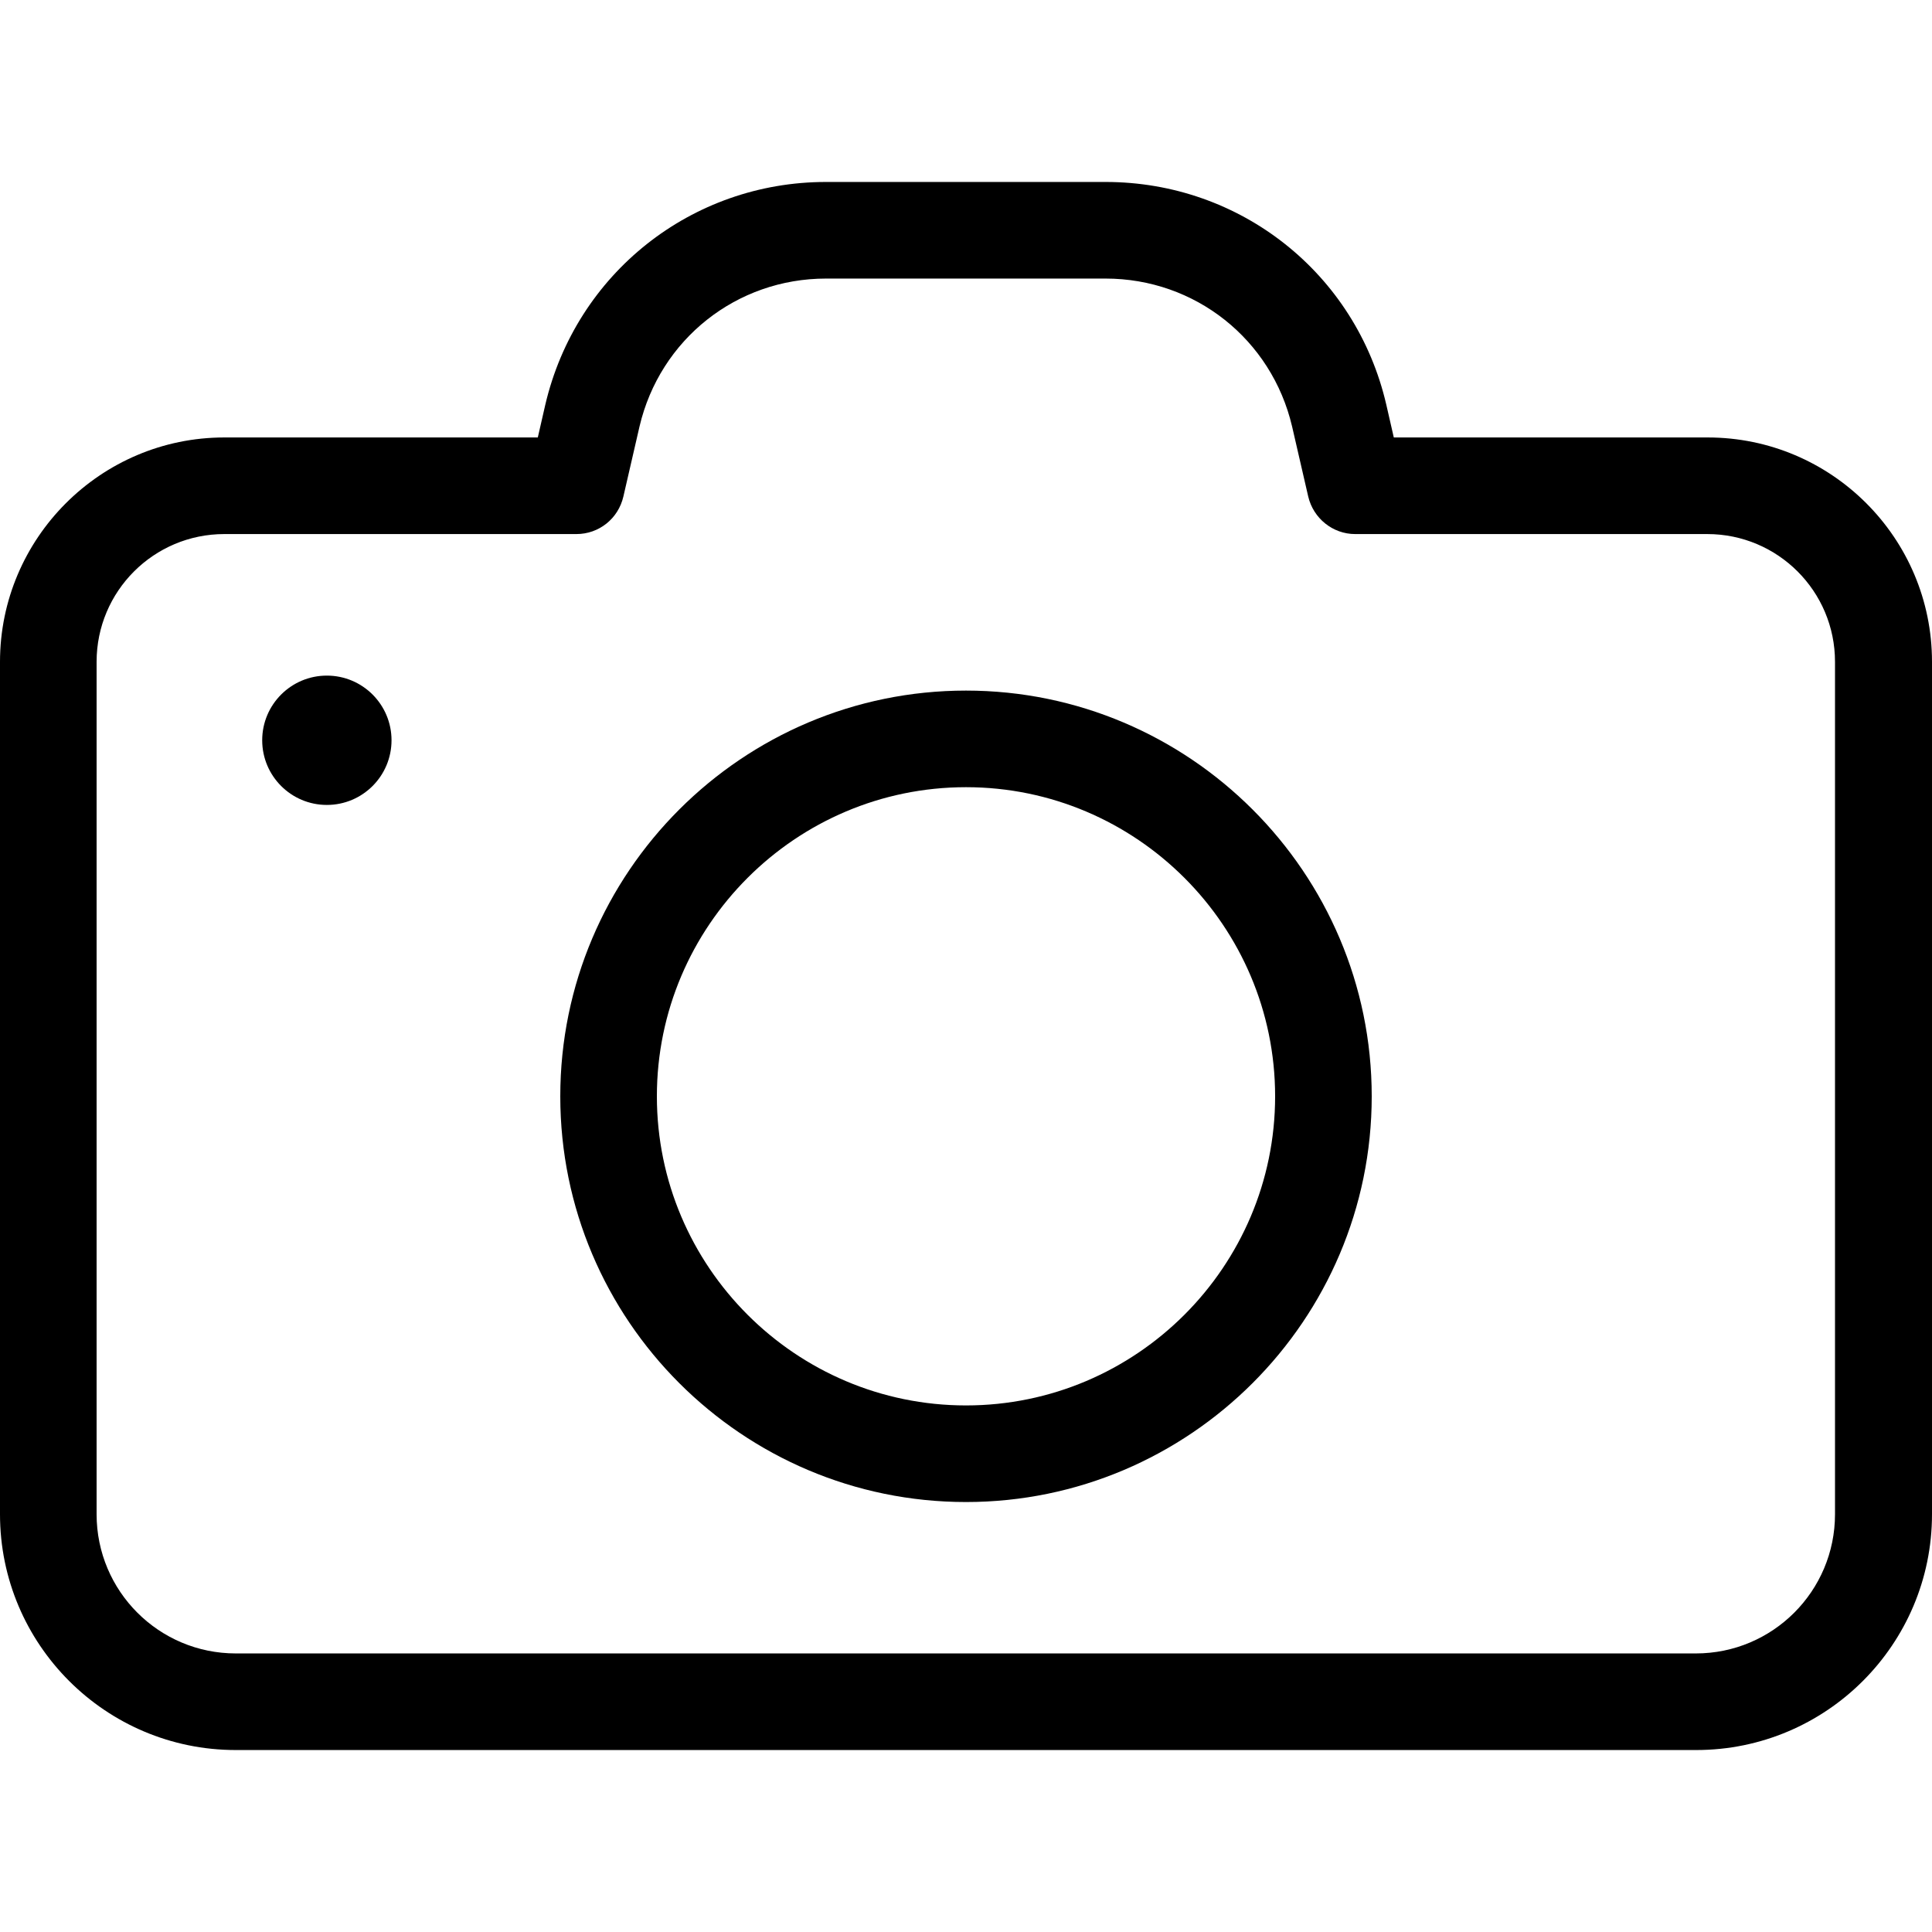
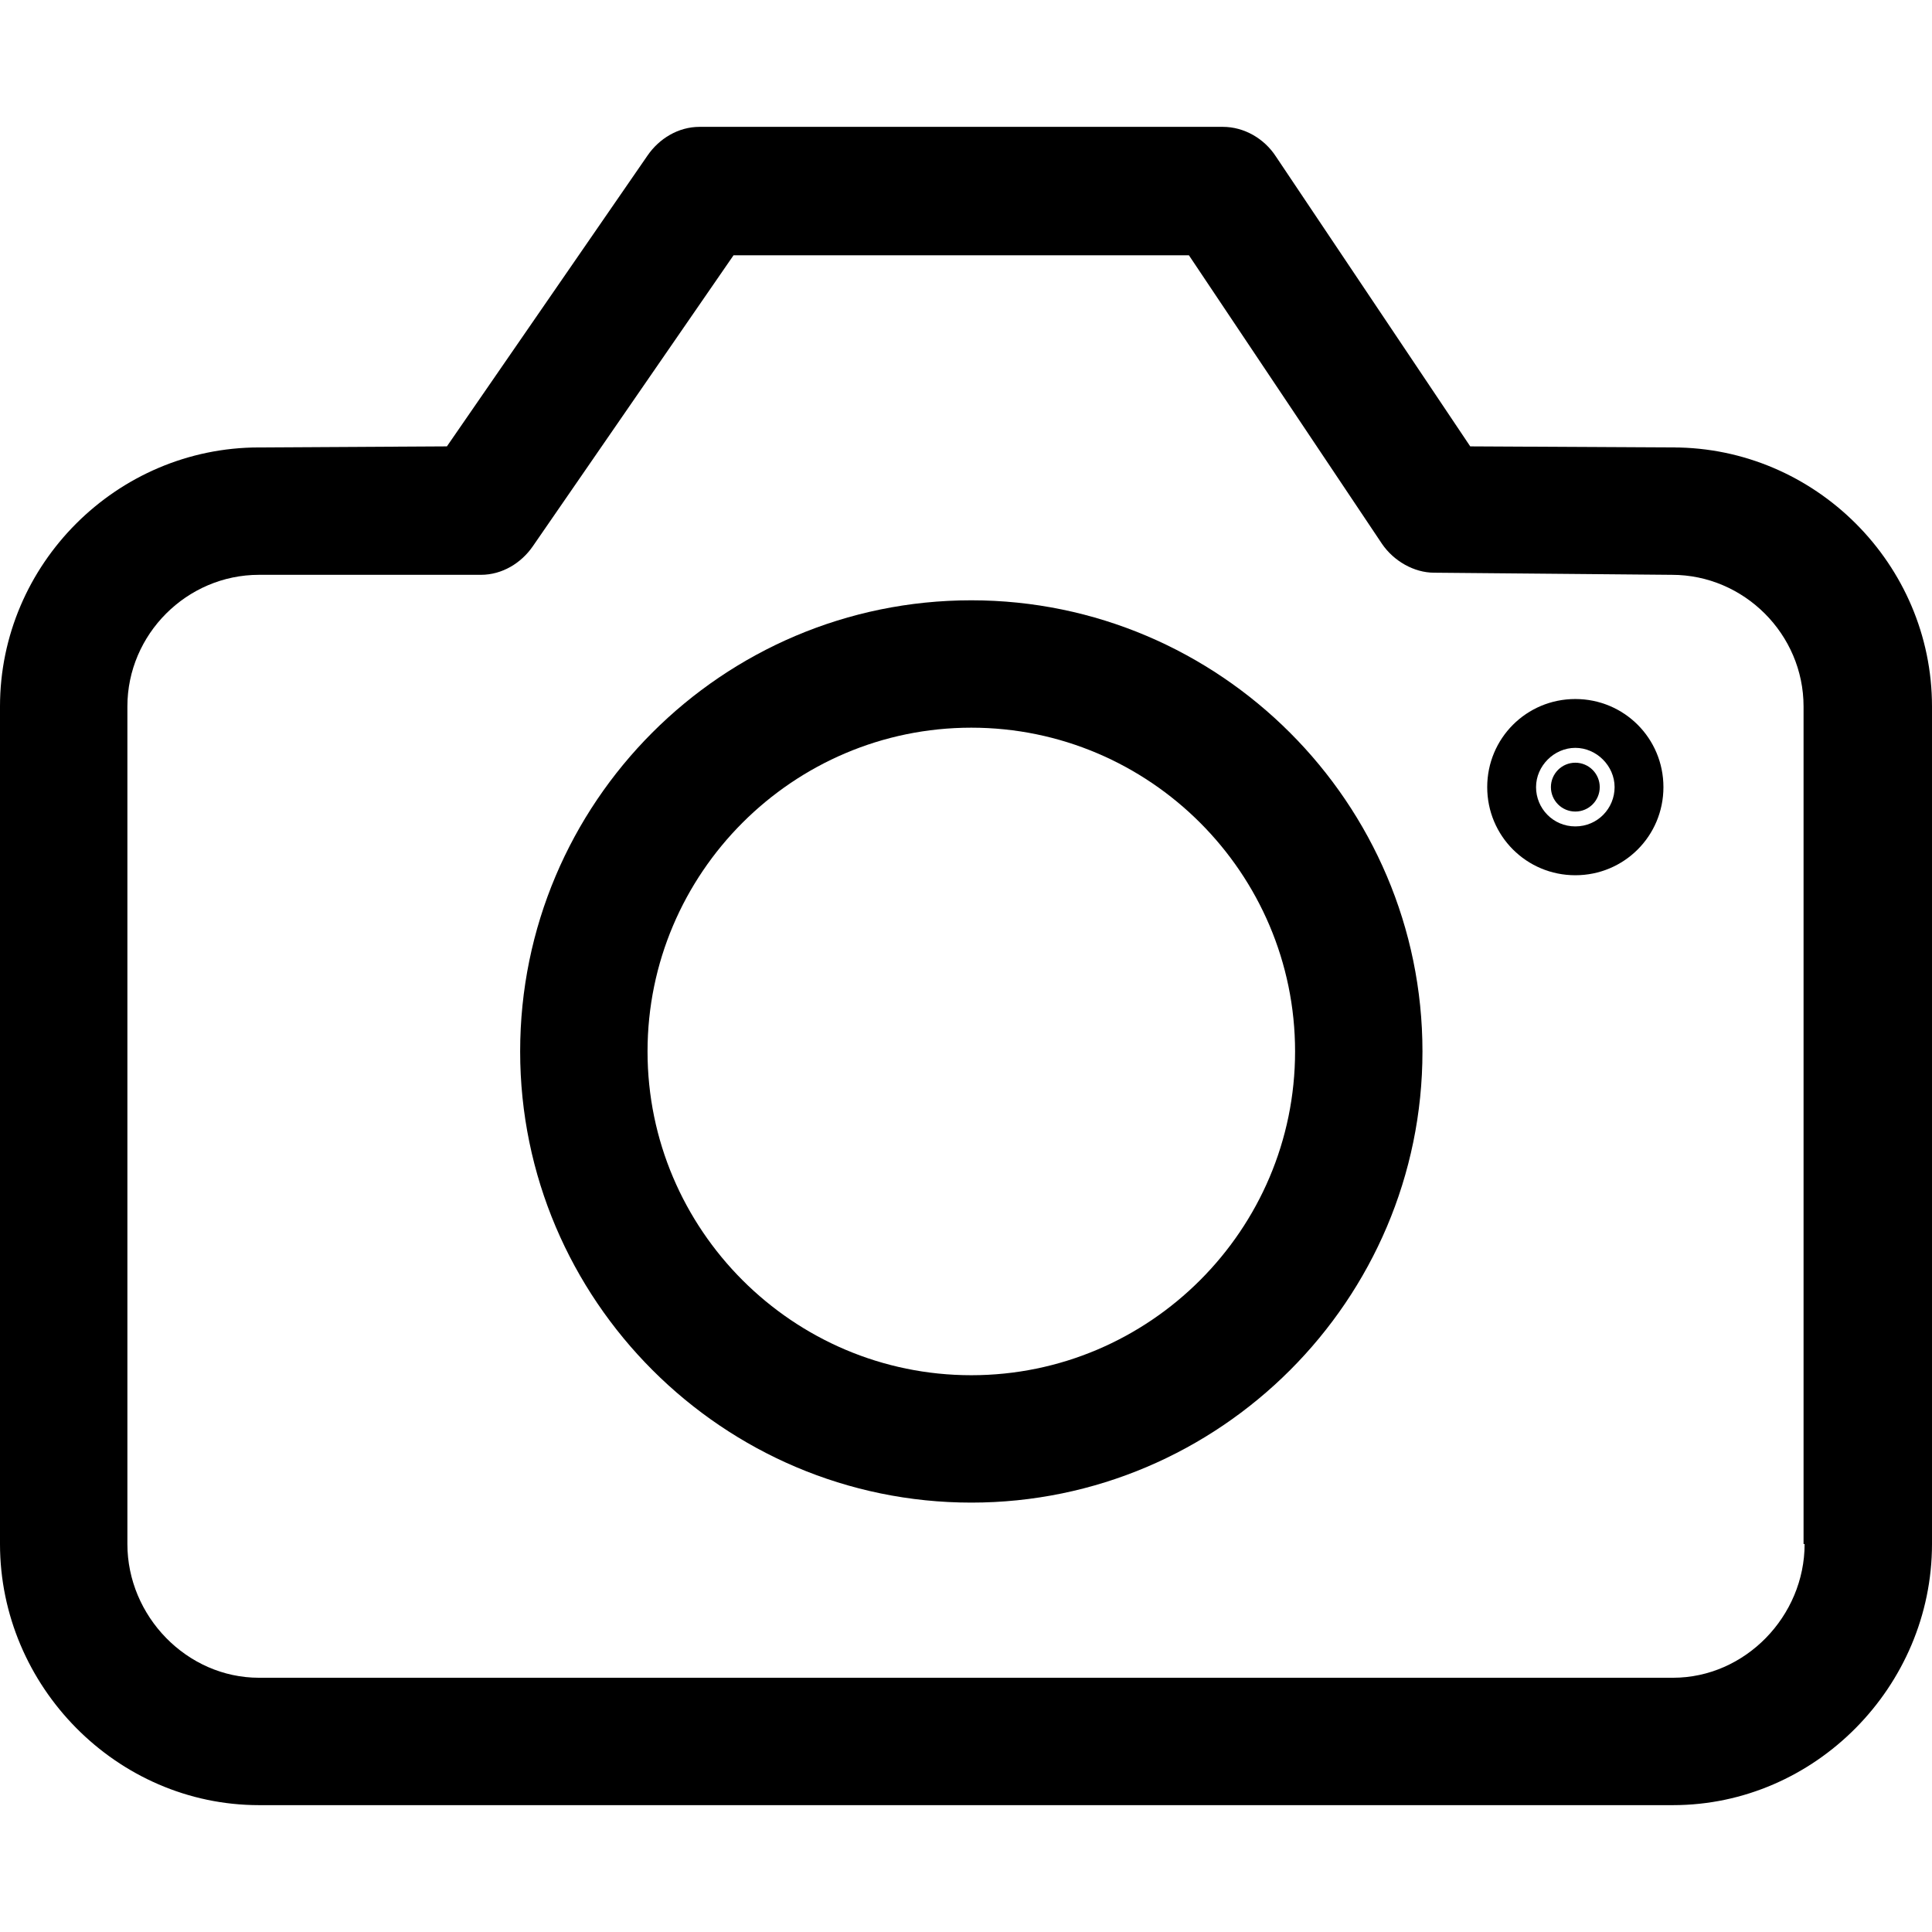
- <svg xmlns="http://www.w3.org/2000/svg" version="1.1" id="Capa_1" x="0px" y="0px" viewBox="0 0 490 490" style="enable-background:new 0 0 490 490;" xml:space="preserve">
+ <svg xmlns="http://www.w3.org/2000/svg" version="1.1" id="Capa_1" x="0px" y="0px" viewBox="0 0 515.667 515.667" style="enable-background:new 0 0 515.667 515.667;" xml:space="preserve">
  <g>
    <g>
-       <path d="M0,167.85v216.2c0,33,26.8,59.8,59.8,59.8h370.4c33,0,59.8-26.8,59.8-59.8v-216.2c0-31.4-25.5-56.9-56.9-56.9h-79.6    l-1.9-8.3c-7.7-33.3-37-56.5-71.2-56.5h-70.9c-34.1,0-63.4,23.2-71.2,56.5l-1.9,8.3H56.9C25.5,110.95,0,136.55,0,167.85z     M146.2,135.45c5.7,0,10.6-3.9,11.9-9.5l4.1-17.8c5.2-22.1,24.6-37.5,47.3-37.5h70.9c22.7,0,42.1,15.4,47.3,37.5l4.1,17.8    c1.3,5.5,6.2,9.5,11.9,9.5H433c17.9,0,32.4,14.5,32.4,32.4v216.2c0,19.5-15.8,35.3-35.3,35.3H59.8c-19.5,0-35.3-15.8-35.3-35.3    v-216.2c0-17.9,14.5-32.4,32.4-32.4H146.2z" />
-       <circle cx="82.9" cy="187.75" r="16.4" />
-       <path d="M245,380.95c56.7,0,102.9-46.2,102.9-102.9s-46.2-102.9-102.9-102.9s-102.9,46.1-102.9,102.9S188.3,380.95,245,380.95z     M245,199.65c43.2,0,78.4,35.2,78.4,78.4s-35.2,78.4-78.4,78.4s-78.4-35.2-78.4-78.4S201.8,199.65,245,199.65z" />
+       <path d="M446.533,119.425l-54.117-0.283l-51.85-77.35c-3.117-4.817-8.5-7.933-14.167-7.933H186.717    c-5.667,0-10.767,3.117-13.883,7.65l-53.55,77.633l-50.15,0.283C31.167,119.425,0,150.592,0,188.558v223.55    c0,37.967,31.167,69.7,69.133,69.7h377.4c37.967,0,69.133-31.733,69.133-69.7v-223.55    C515.667,150.592,484.5,119.425,446.533,119.425z M481.667,412.108c0,19.267-15.867,35.7-35.133,35.7h-377.4    c-19.267,0-35.133-16.433-35.133-35.7v-223.55c0-19.267,15.867-35.133,35.133-35.133h59.217c5.667,0,10.767-3.117,13.883-7.65    l53.55-77.633h121.55l51.567,77.067c3.117,4.533,8.5,7.65,13.883,7.65l63.467,0.567c19.267,0,35.133,15.867,35.133,35.133v223.55    H481.667z" />
+       <path d="M259.25,160.225c-66.583,0-120.417,54.117-120.417,120.417S192.95,401.058,259.25,401.058s120.417-54.117,120.417-120.417    S325.55,160.225,259.25,160.225z M259.25,367.058c-47.6,0-86.417-38.817-86.417-86.417s38.817-86.417,86.417-86.417    s86.417,38.817,86.417,86.417S306.85,367.058,259.25,367.058z" />
+       <circle cx="420.467" cy="210.092" r="6.517" />
+       <path d="M420.467,186.575c-13.033,0-23.517,10.483-23.517,23.517s10.483,23.517,23.517,23.517s23.517-10.483,23.517-23.517    S433.5,186.575,420.467,186.575z M420.467,220.575c-5.95,0-10.483-4.817-10.483-10.483s4.817-10.483,10.483-10.483    c5.667,0,10.483,4.817,10.483,10.483S426.417,220.575,420.467,220.575z" />
    </g>
  </g>
  <g>
</g>
  <g>
</g>
  <g>
</g>
  <g>
</g>
  <g>
</g>
  <g>
</g>
  <g>
</g>
  <g>
</g>
  <g>
</g>
  <g>
</g>
  <g>
</g>
  <g>
</g>
  <g>
</g>
  <g>
</g>
  <g>
</g>
</svg>
